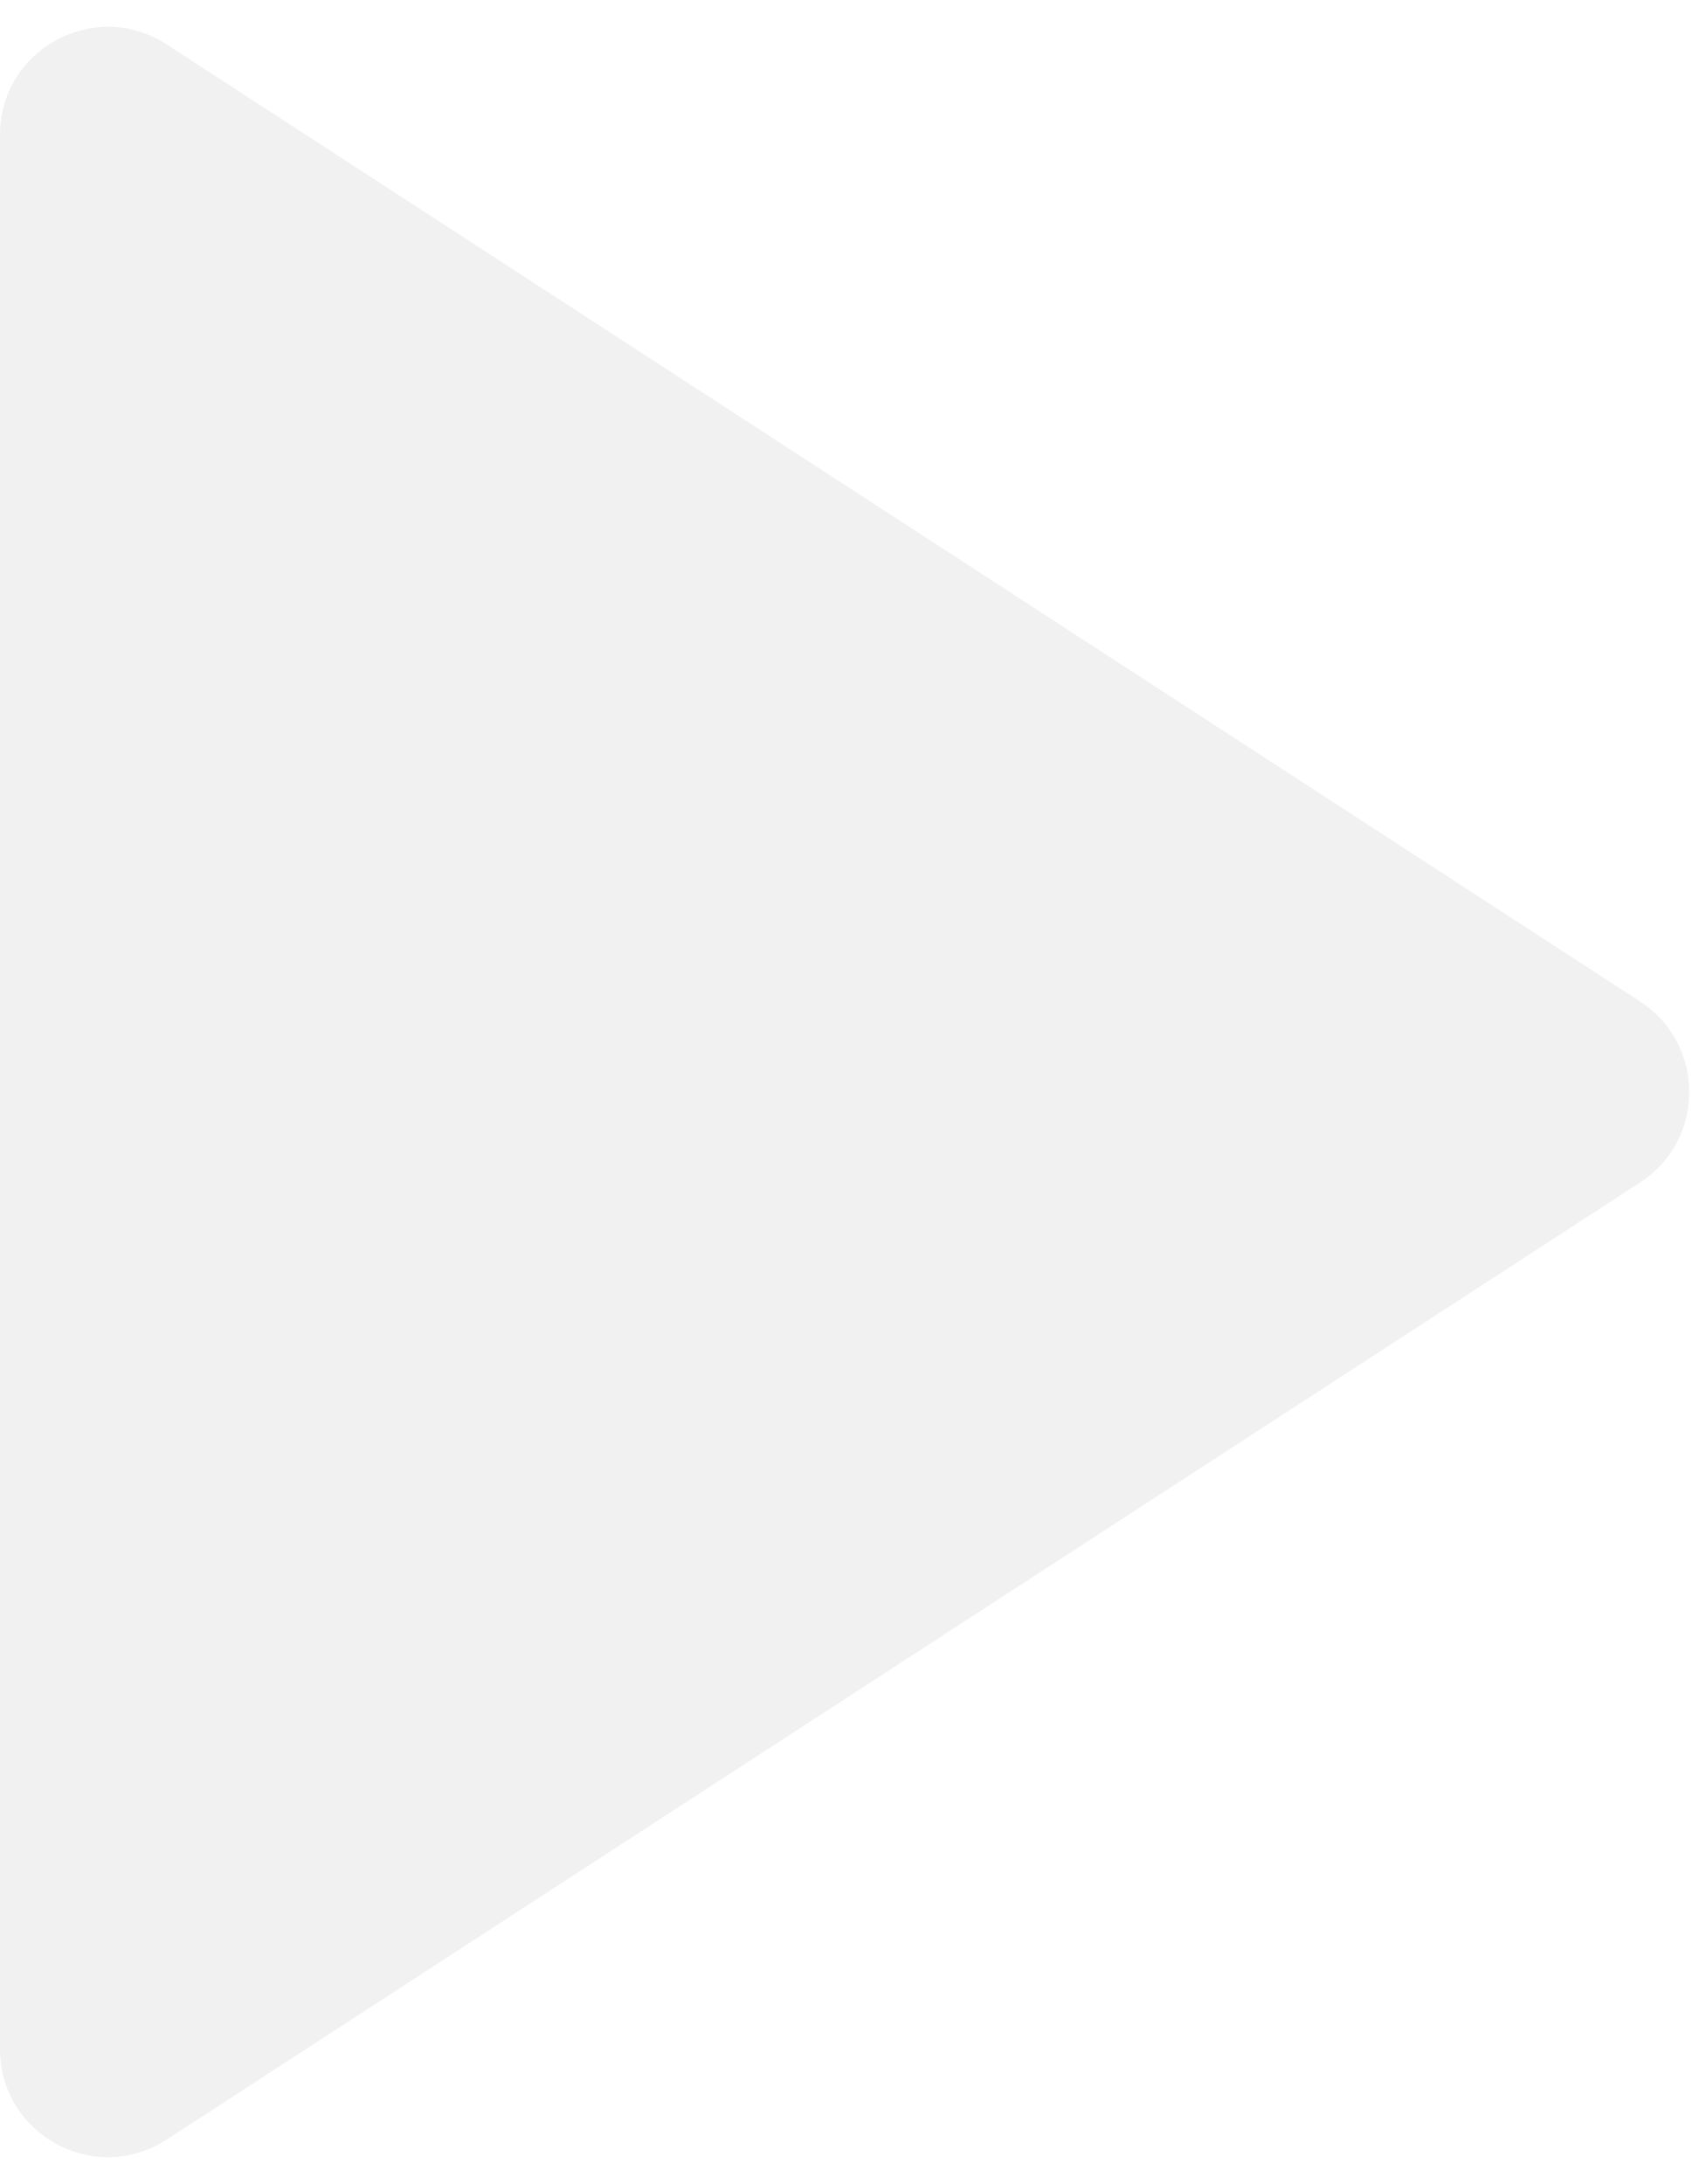
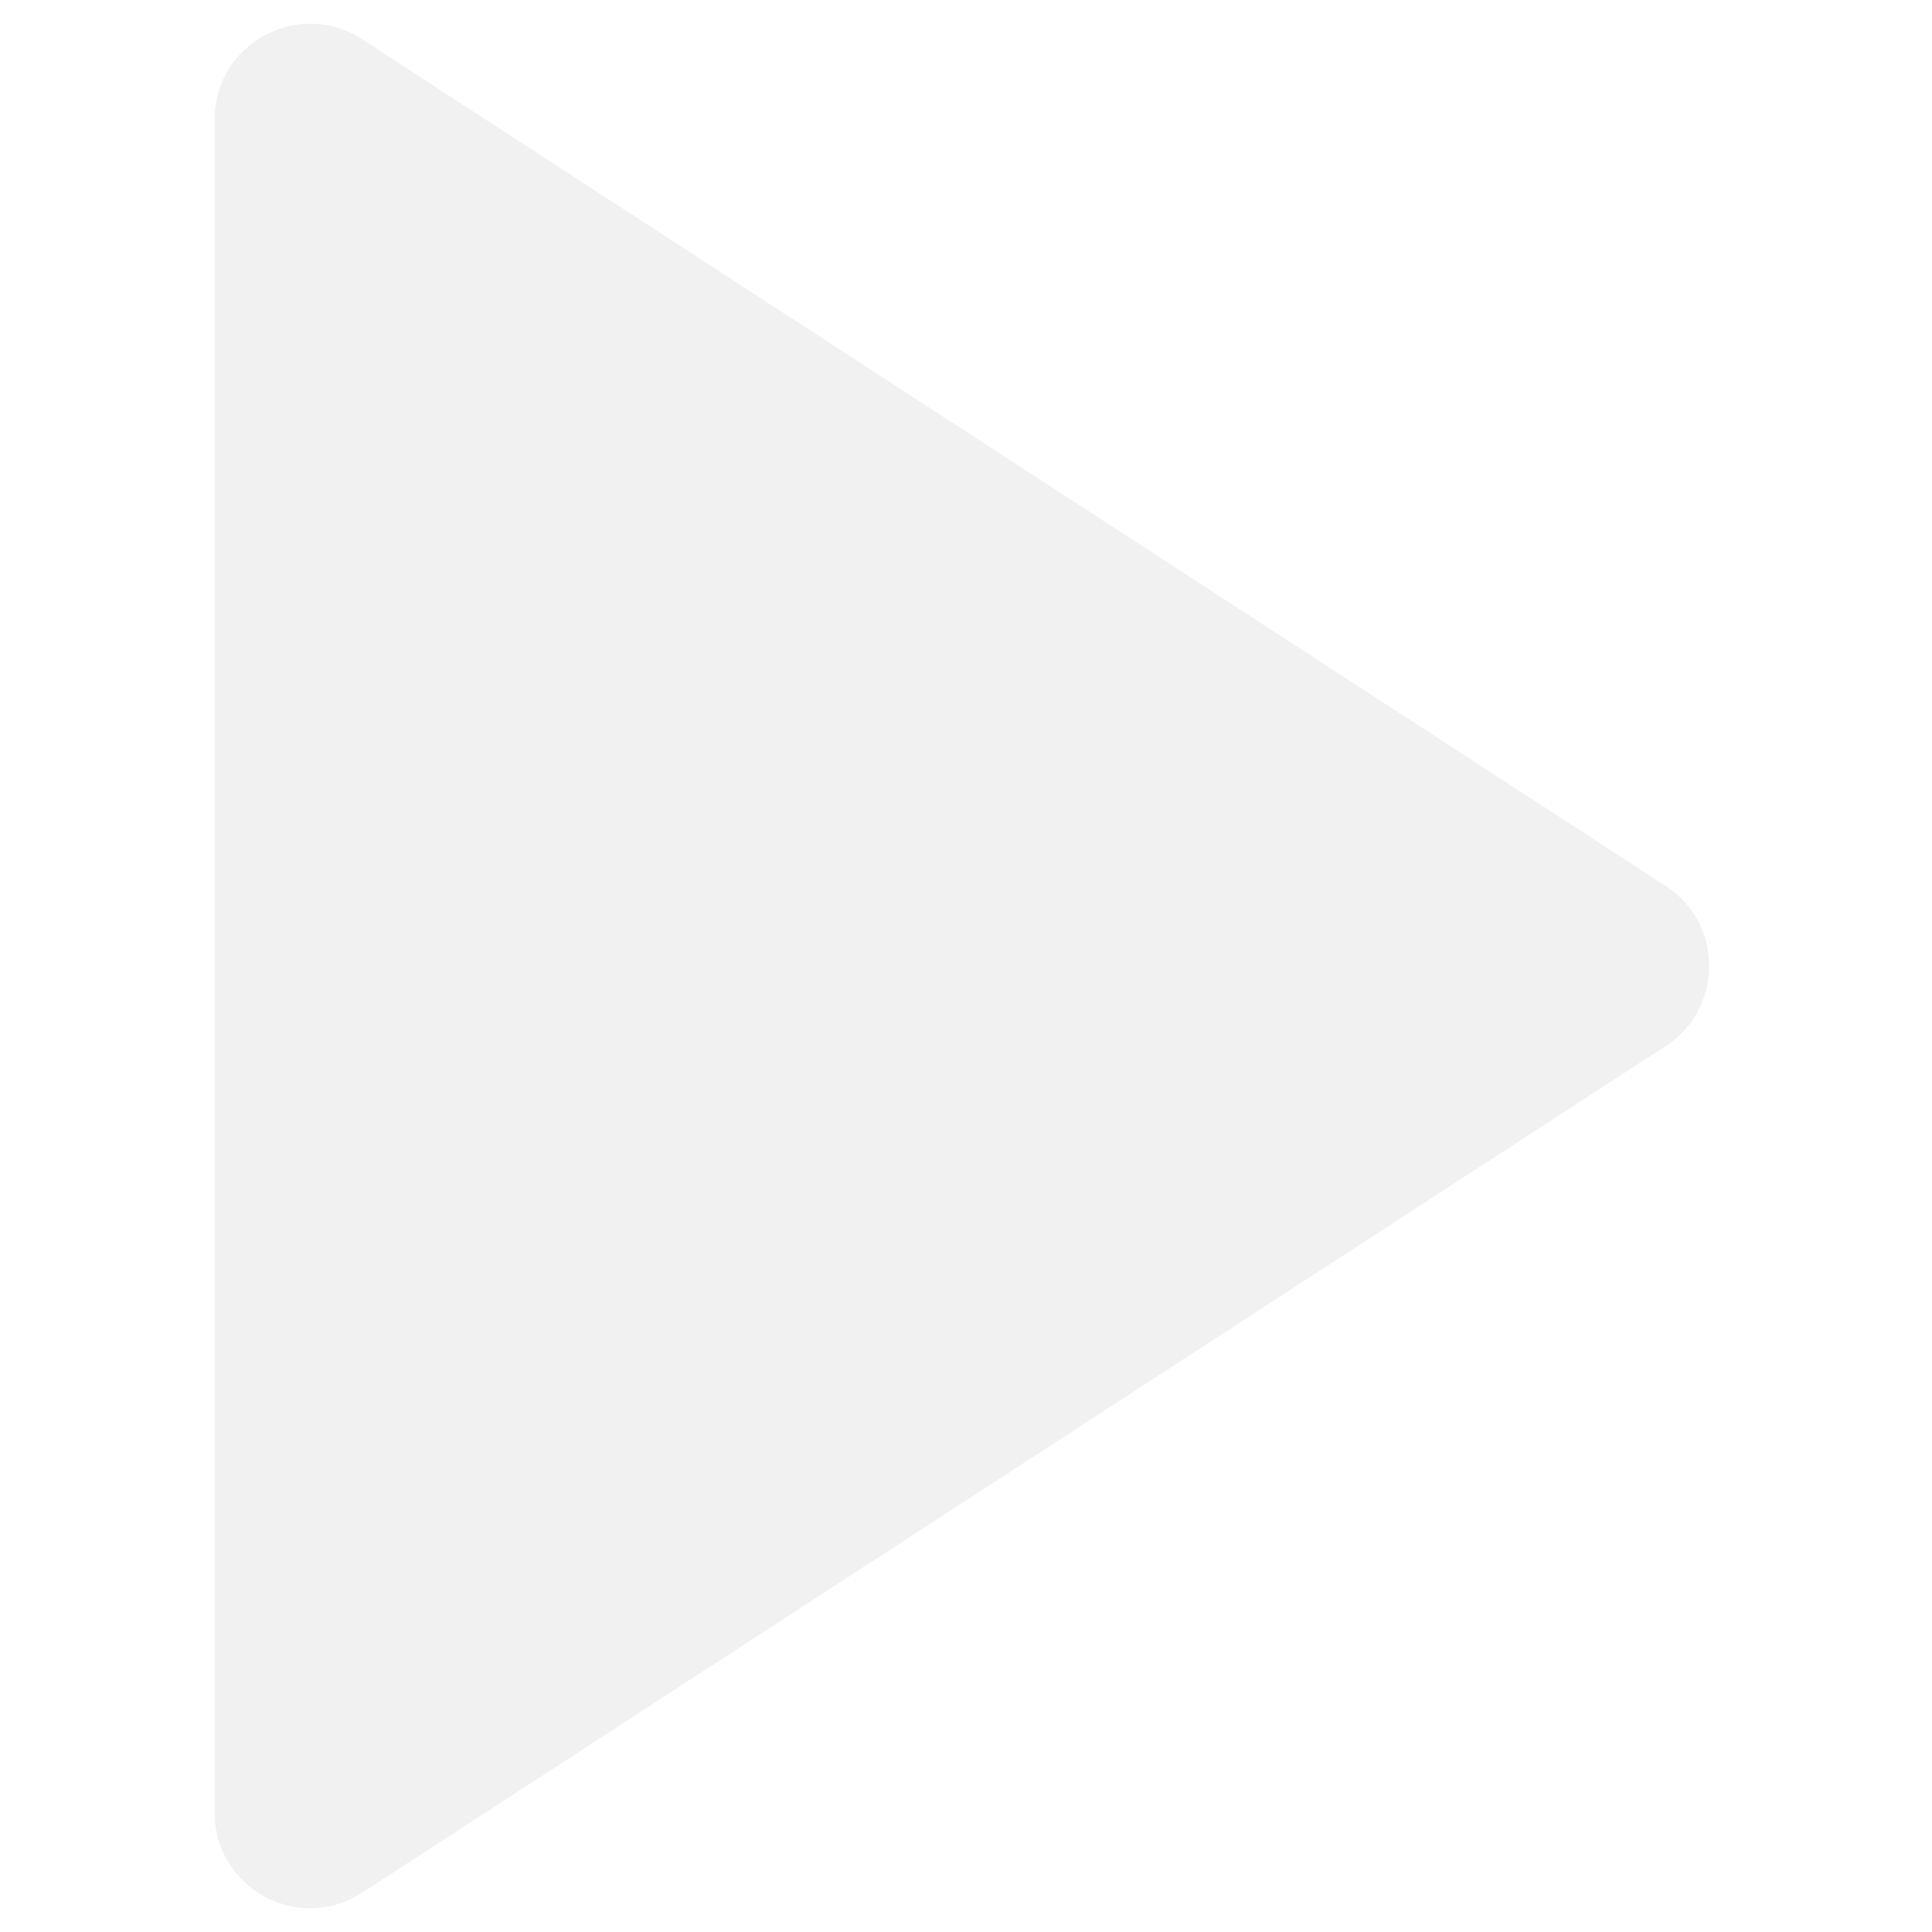
- <svg xmlns="http://www.w3.org/2000/svg" width="63" height="81" viewBox="0 0 63 81" fill="none">
+ <svg xmlns="http://www.w3.org/2000/svg" width="32" height="32" viewBox="0 0 63 81" fill="none">
  <path d="M60.835 37.145C63.264 38.723 63.264 42.277 60.835 43.855L6.179 79.355C3.518 81.083 -3.69549e-06 79.174 -3.69549e-06 76.001V5C-3.69549e-06 1.826 3.518 -0.083 6.179 1.645L60.835 37.145Z" fill="#E7E7E7" fill-opacity="0.6" />
</svg>
